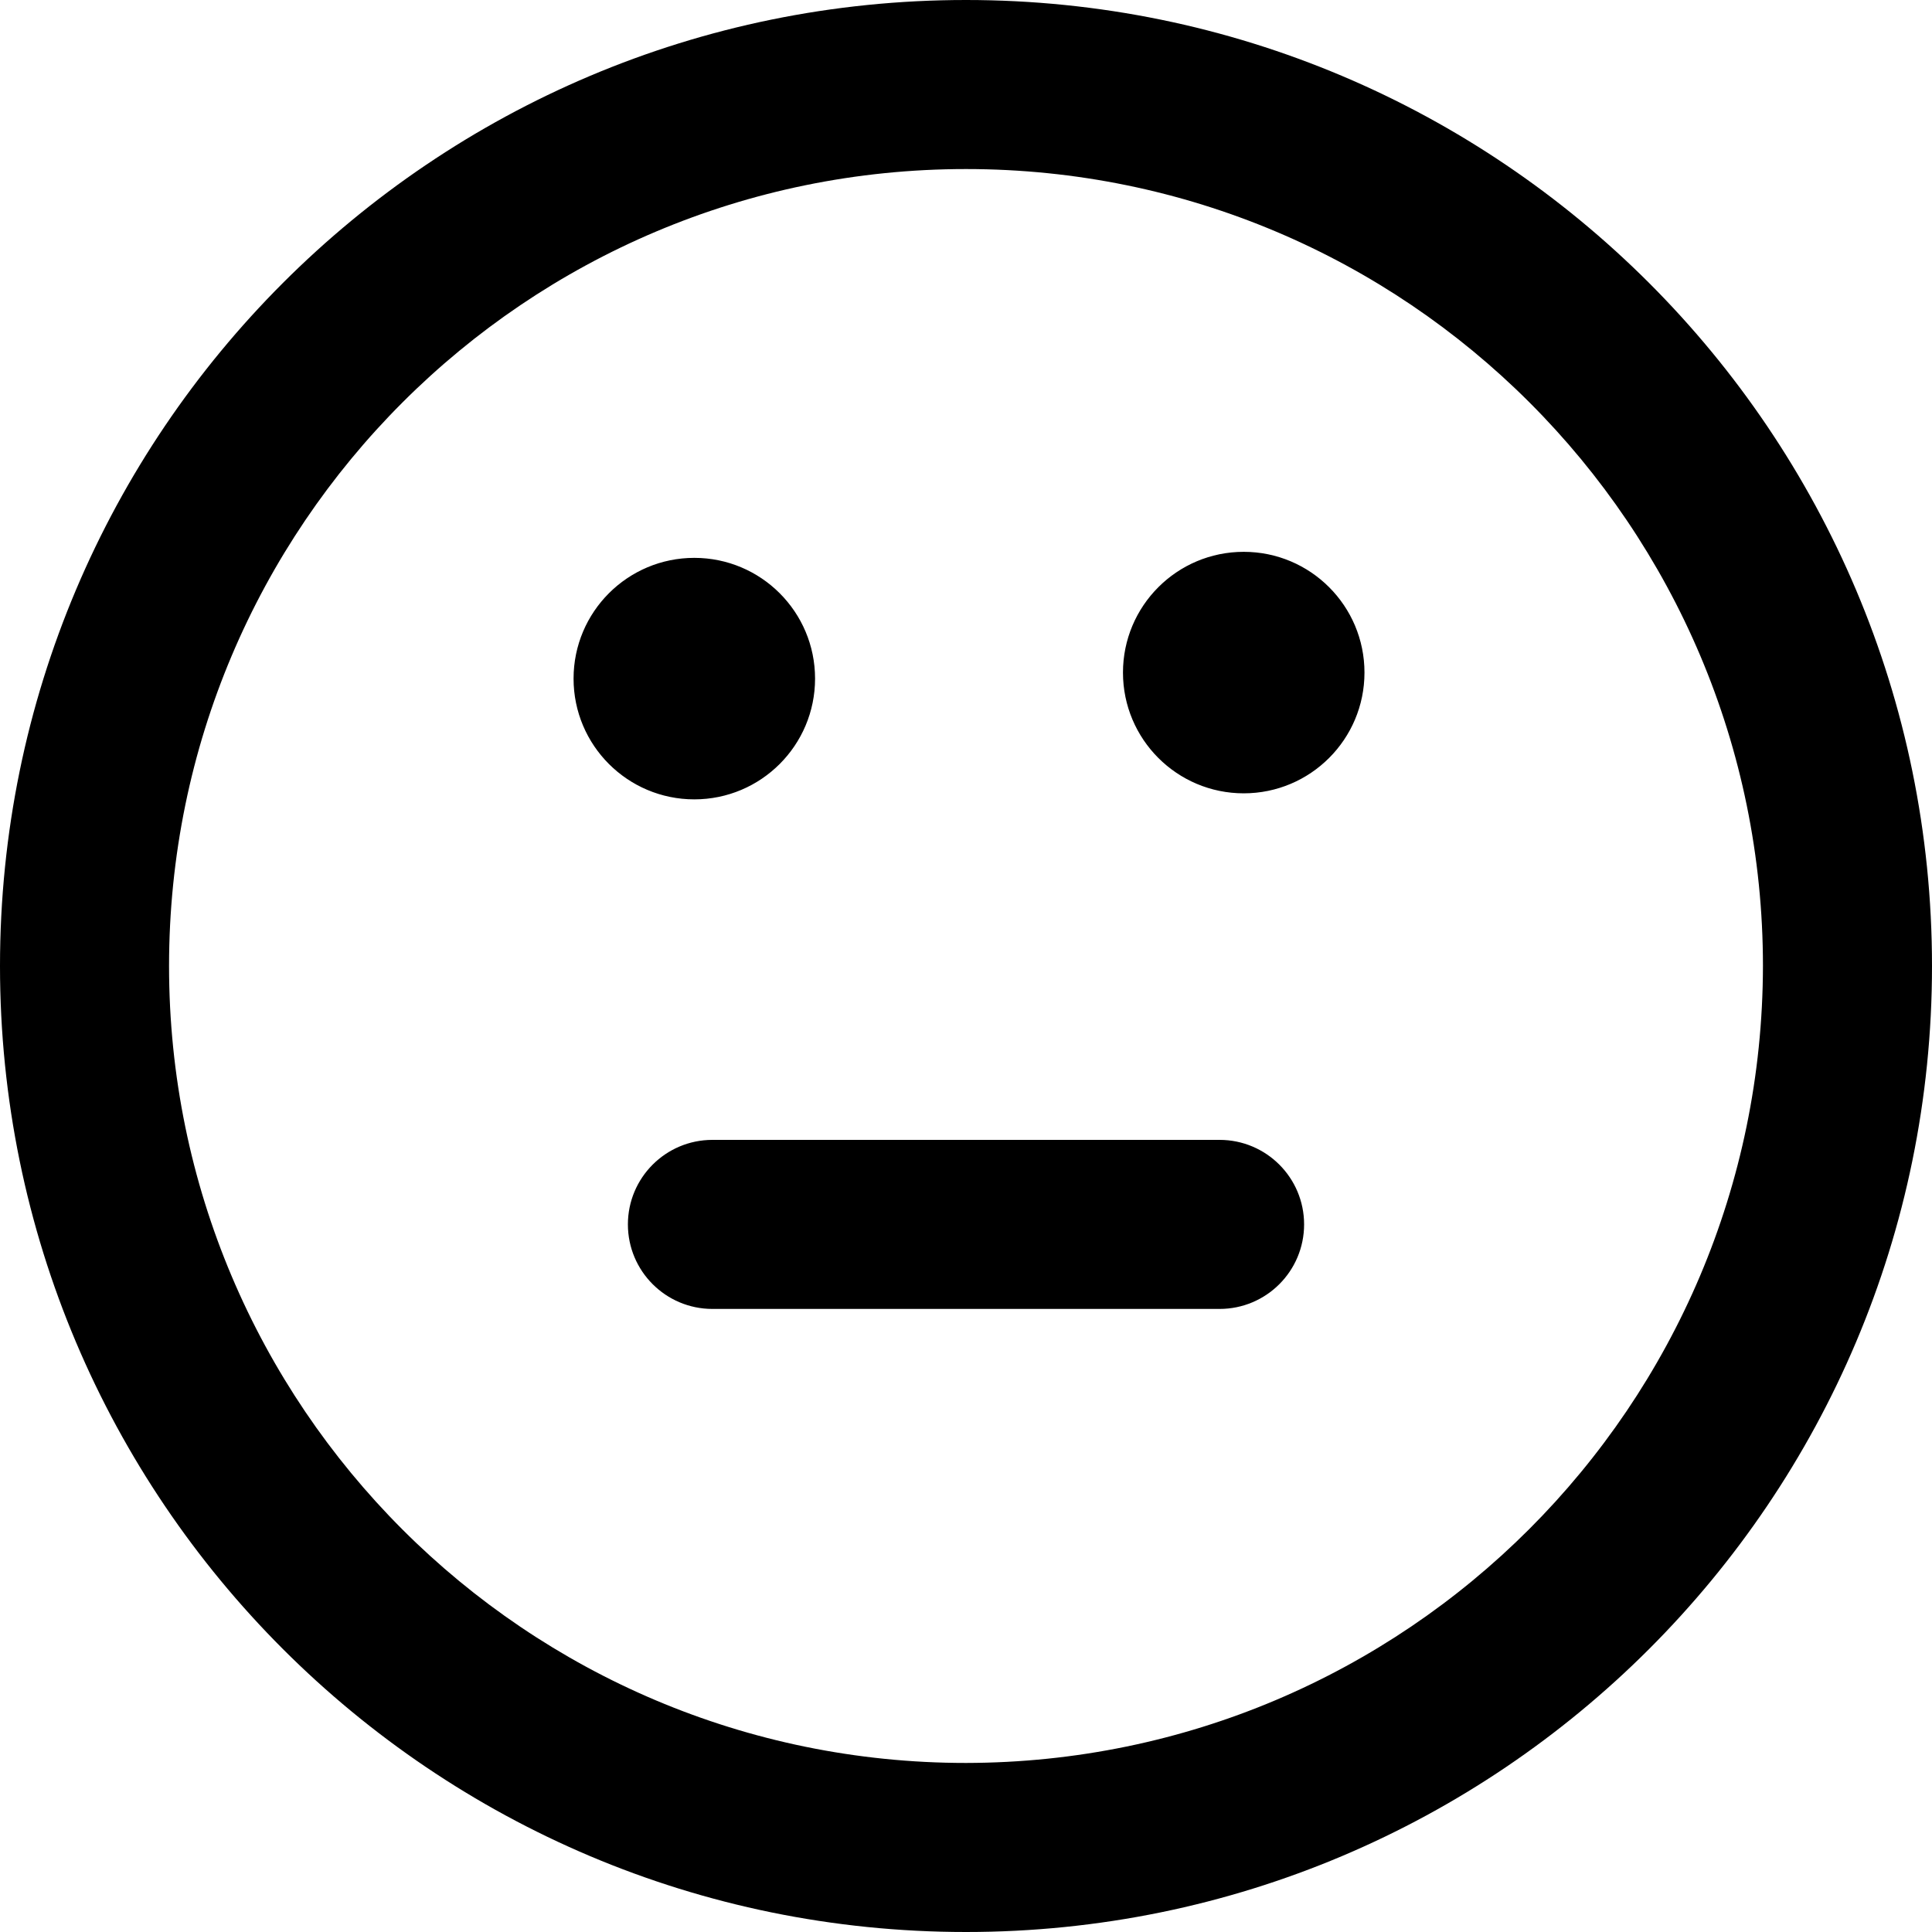
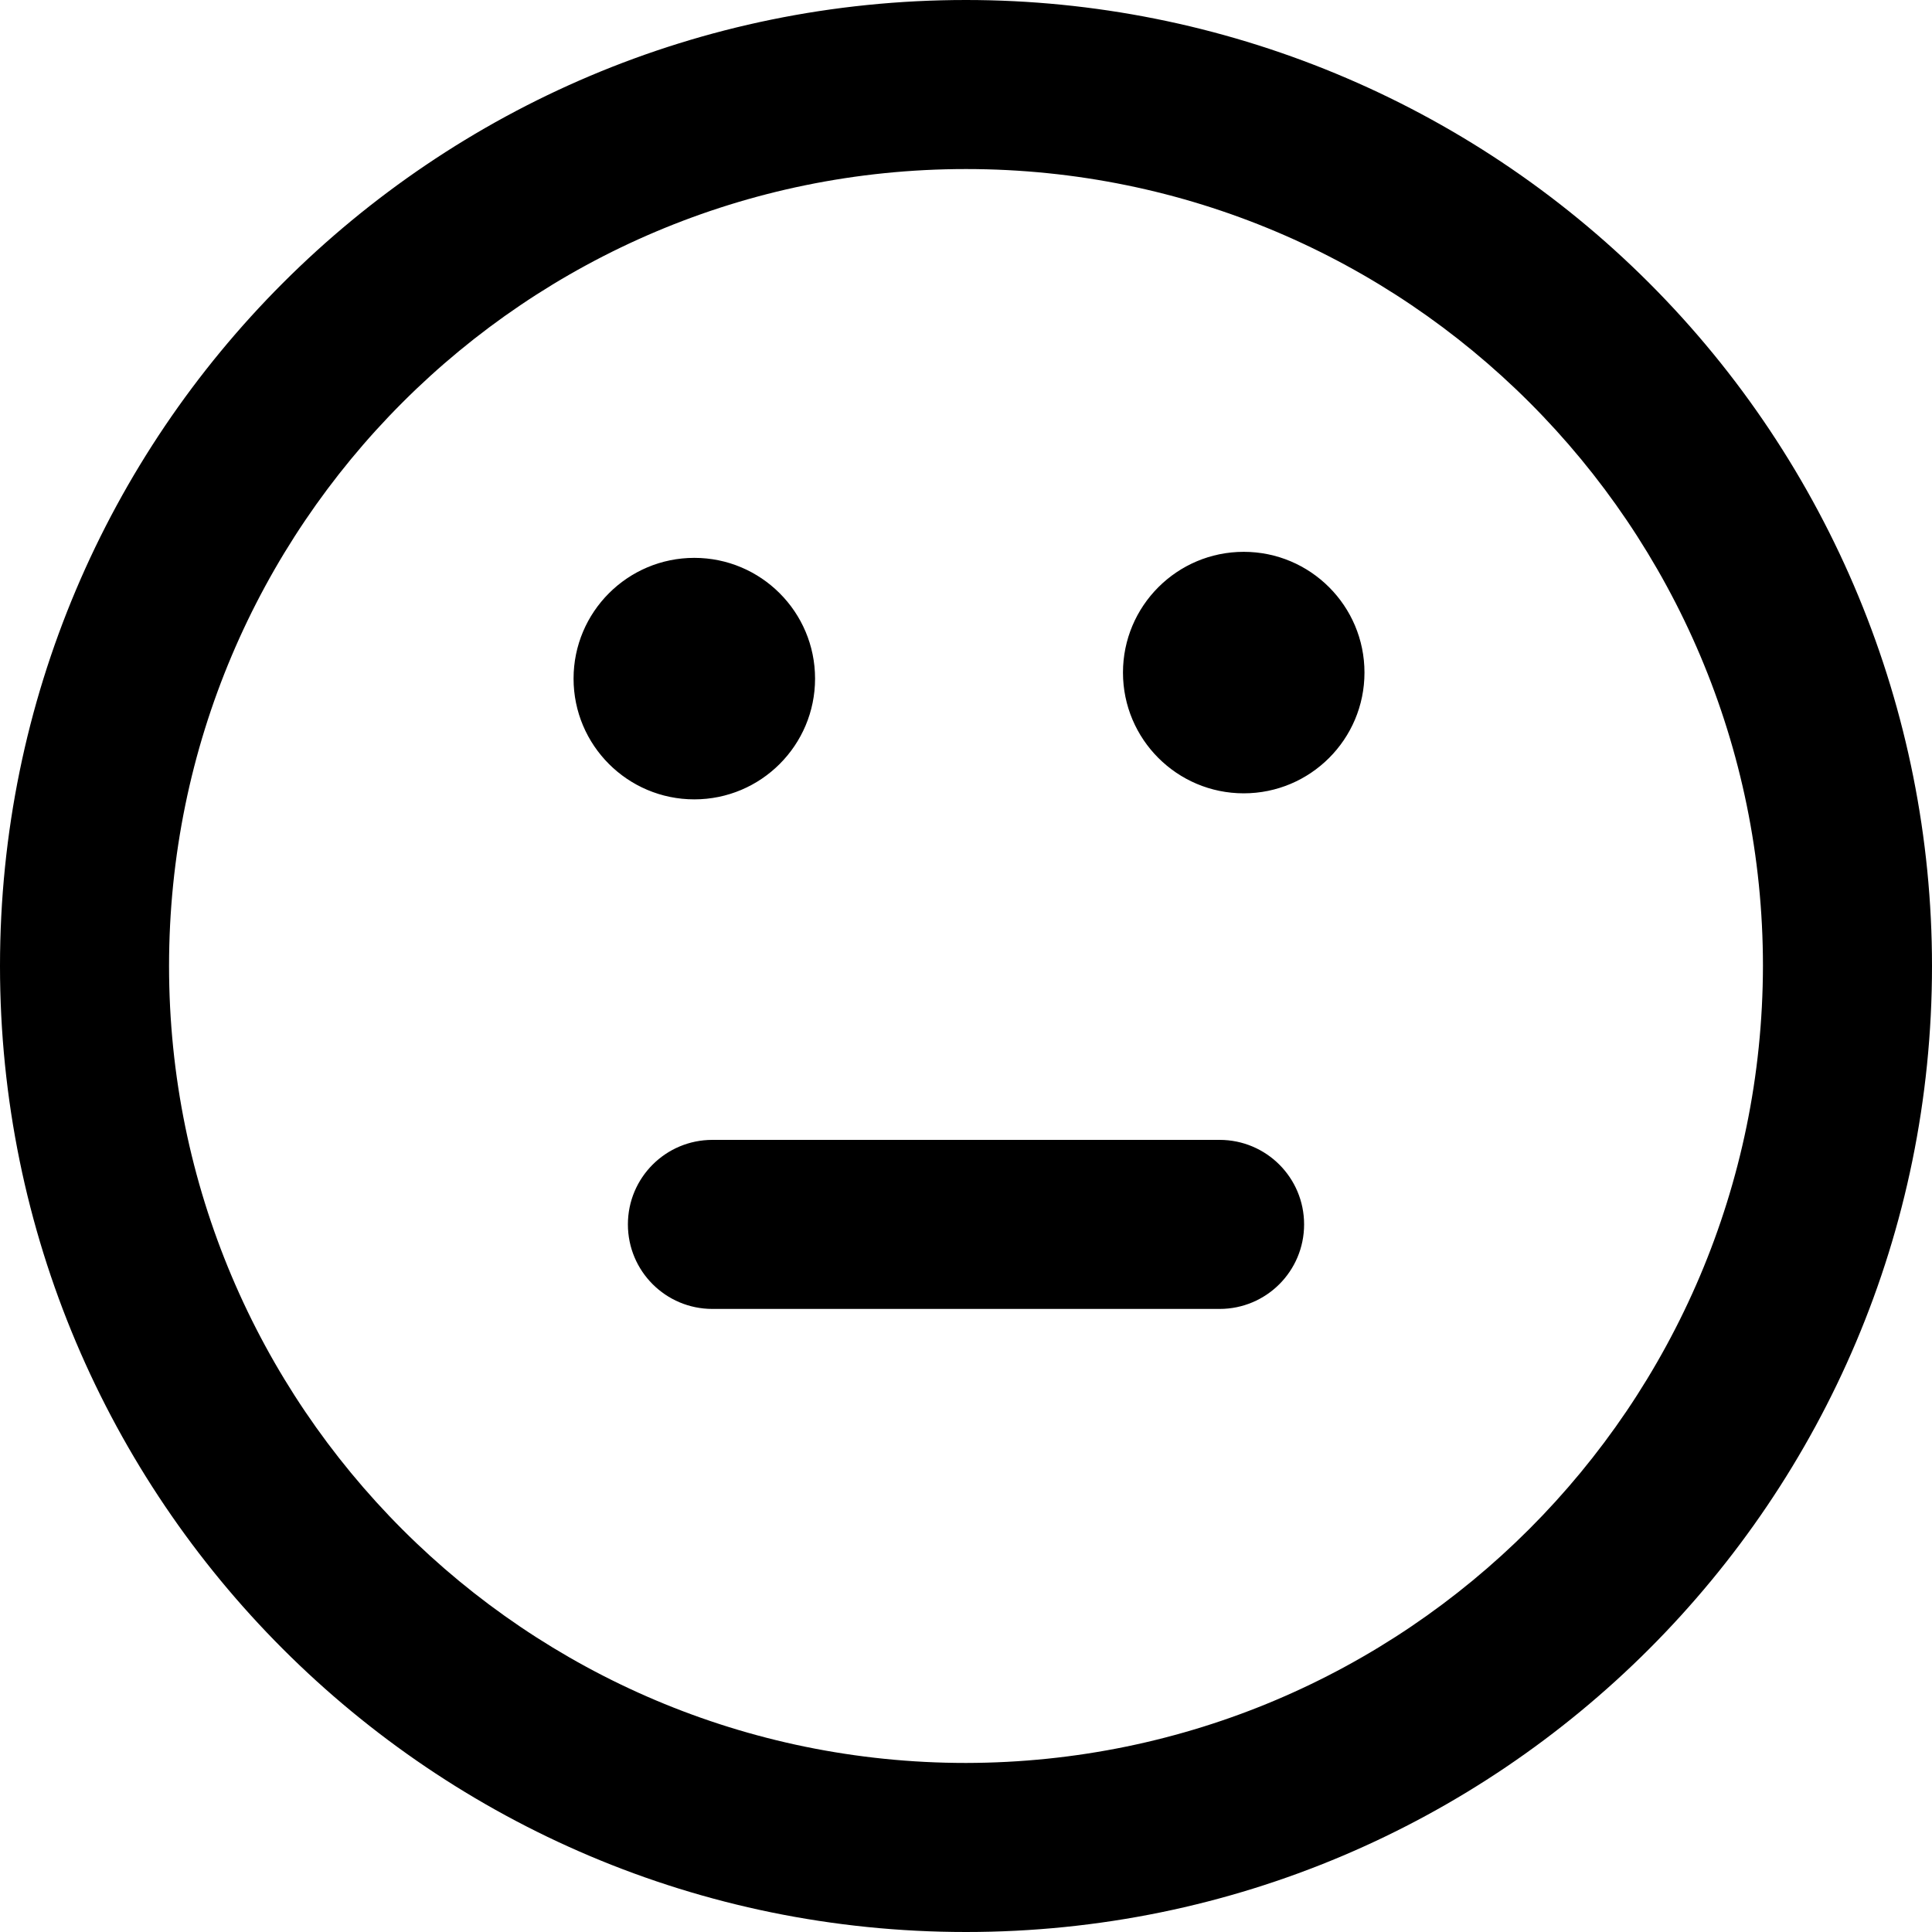
- <svg viewBox="0 0 16 16">
-   <path d="M8 0a8 8 0 1 1 0 16A8 8 0 0 1 8 0zm0 14.6A6.61 6.61 0 0 0 14.6 8 6.6 6.6 0 1 0 8 14.6zM6.75 5.62a1 1 0 1 1-2 0 1 1 0 0 1 2 0zm3.55-1.05a1 1 0 1 1 0 2 1 1 0 0 1 0-2zm-.2 4.87a.7.7 0 0 1 0 1.4H5.9a.7.7 0 0 1 0-1.4h4.2z" fill="currentColor" fill-rule="evenodd" />
+ <svg xmlns="http://www.w3.org/2000/svg" width="16px" height="16px" viewBox="0 0 16 16" version="1.1">
+   <g id="Icons-✅" stroke="none" stroke-width="1" fill="none" fill-rule="evenodd">
+     <g id="Icons" transform="translate(-736, -1068)" fill="currentColor">
+       <g id="icon/survey-neutral" transform="translate(736, 1068)">
+         <g id="survey-neutral">
+           <path d="M8,0 C10.122,1.2991861e-16 12.157,0.843 13.657,2.343 C15.157,3.843 16,5.878 16,8 C16,12.418 12.418,16 8,16 C3.582,16 -5.41083001e-16,12.418 0,8 C5.41083001e-16,3.582 3.582,-2.705415e-16 8,0 Z M8,14.6 C11.643,14.594 14.594,11.643 14.6,8 C14.6,4.355 11.645,1.4 8,1.4 C4.355,1.4 1.4,4.355 1.4,8 C1.4,11.645 4.355,14.6 8,14.6 Z M6.75,5.62 C6.75,6.172 6.302,6.62 5.75,6.62 C5.198,6.62 4.75,6.172 4.75,5.62 C4.75,5.068 5.198,4.62 5.75,4.62 C6.302,4.62 6.75,5.068 6.75,5.62 Z M10.3,4.57 C10.852,4.57 11.3,5.018 11.3,5.57 C11.3,6.122 10.852,6.57 10.3,6.57 C9.748,6.57 9.3,6.122 9.3,5.57 C9.3,5.018 9.748,4.57 10.3,4.57 Z M10.1,9.44 C10.487,9.44 10.8,9.753 10.8,10.14 C10.8,10.527 10.487,10.84 10.1,10.84 L5.9,10.84 C5.513,10.84 5.2,10.527 5.2,10.14 C5.2,9.753 5.513,9.44 5.9,9.44 L10.1,9.44 Z" id="Combined-Shape" />
+         </g>
+       </g>
+     </g>
+   </g>
</svg>
